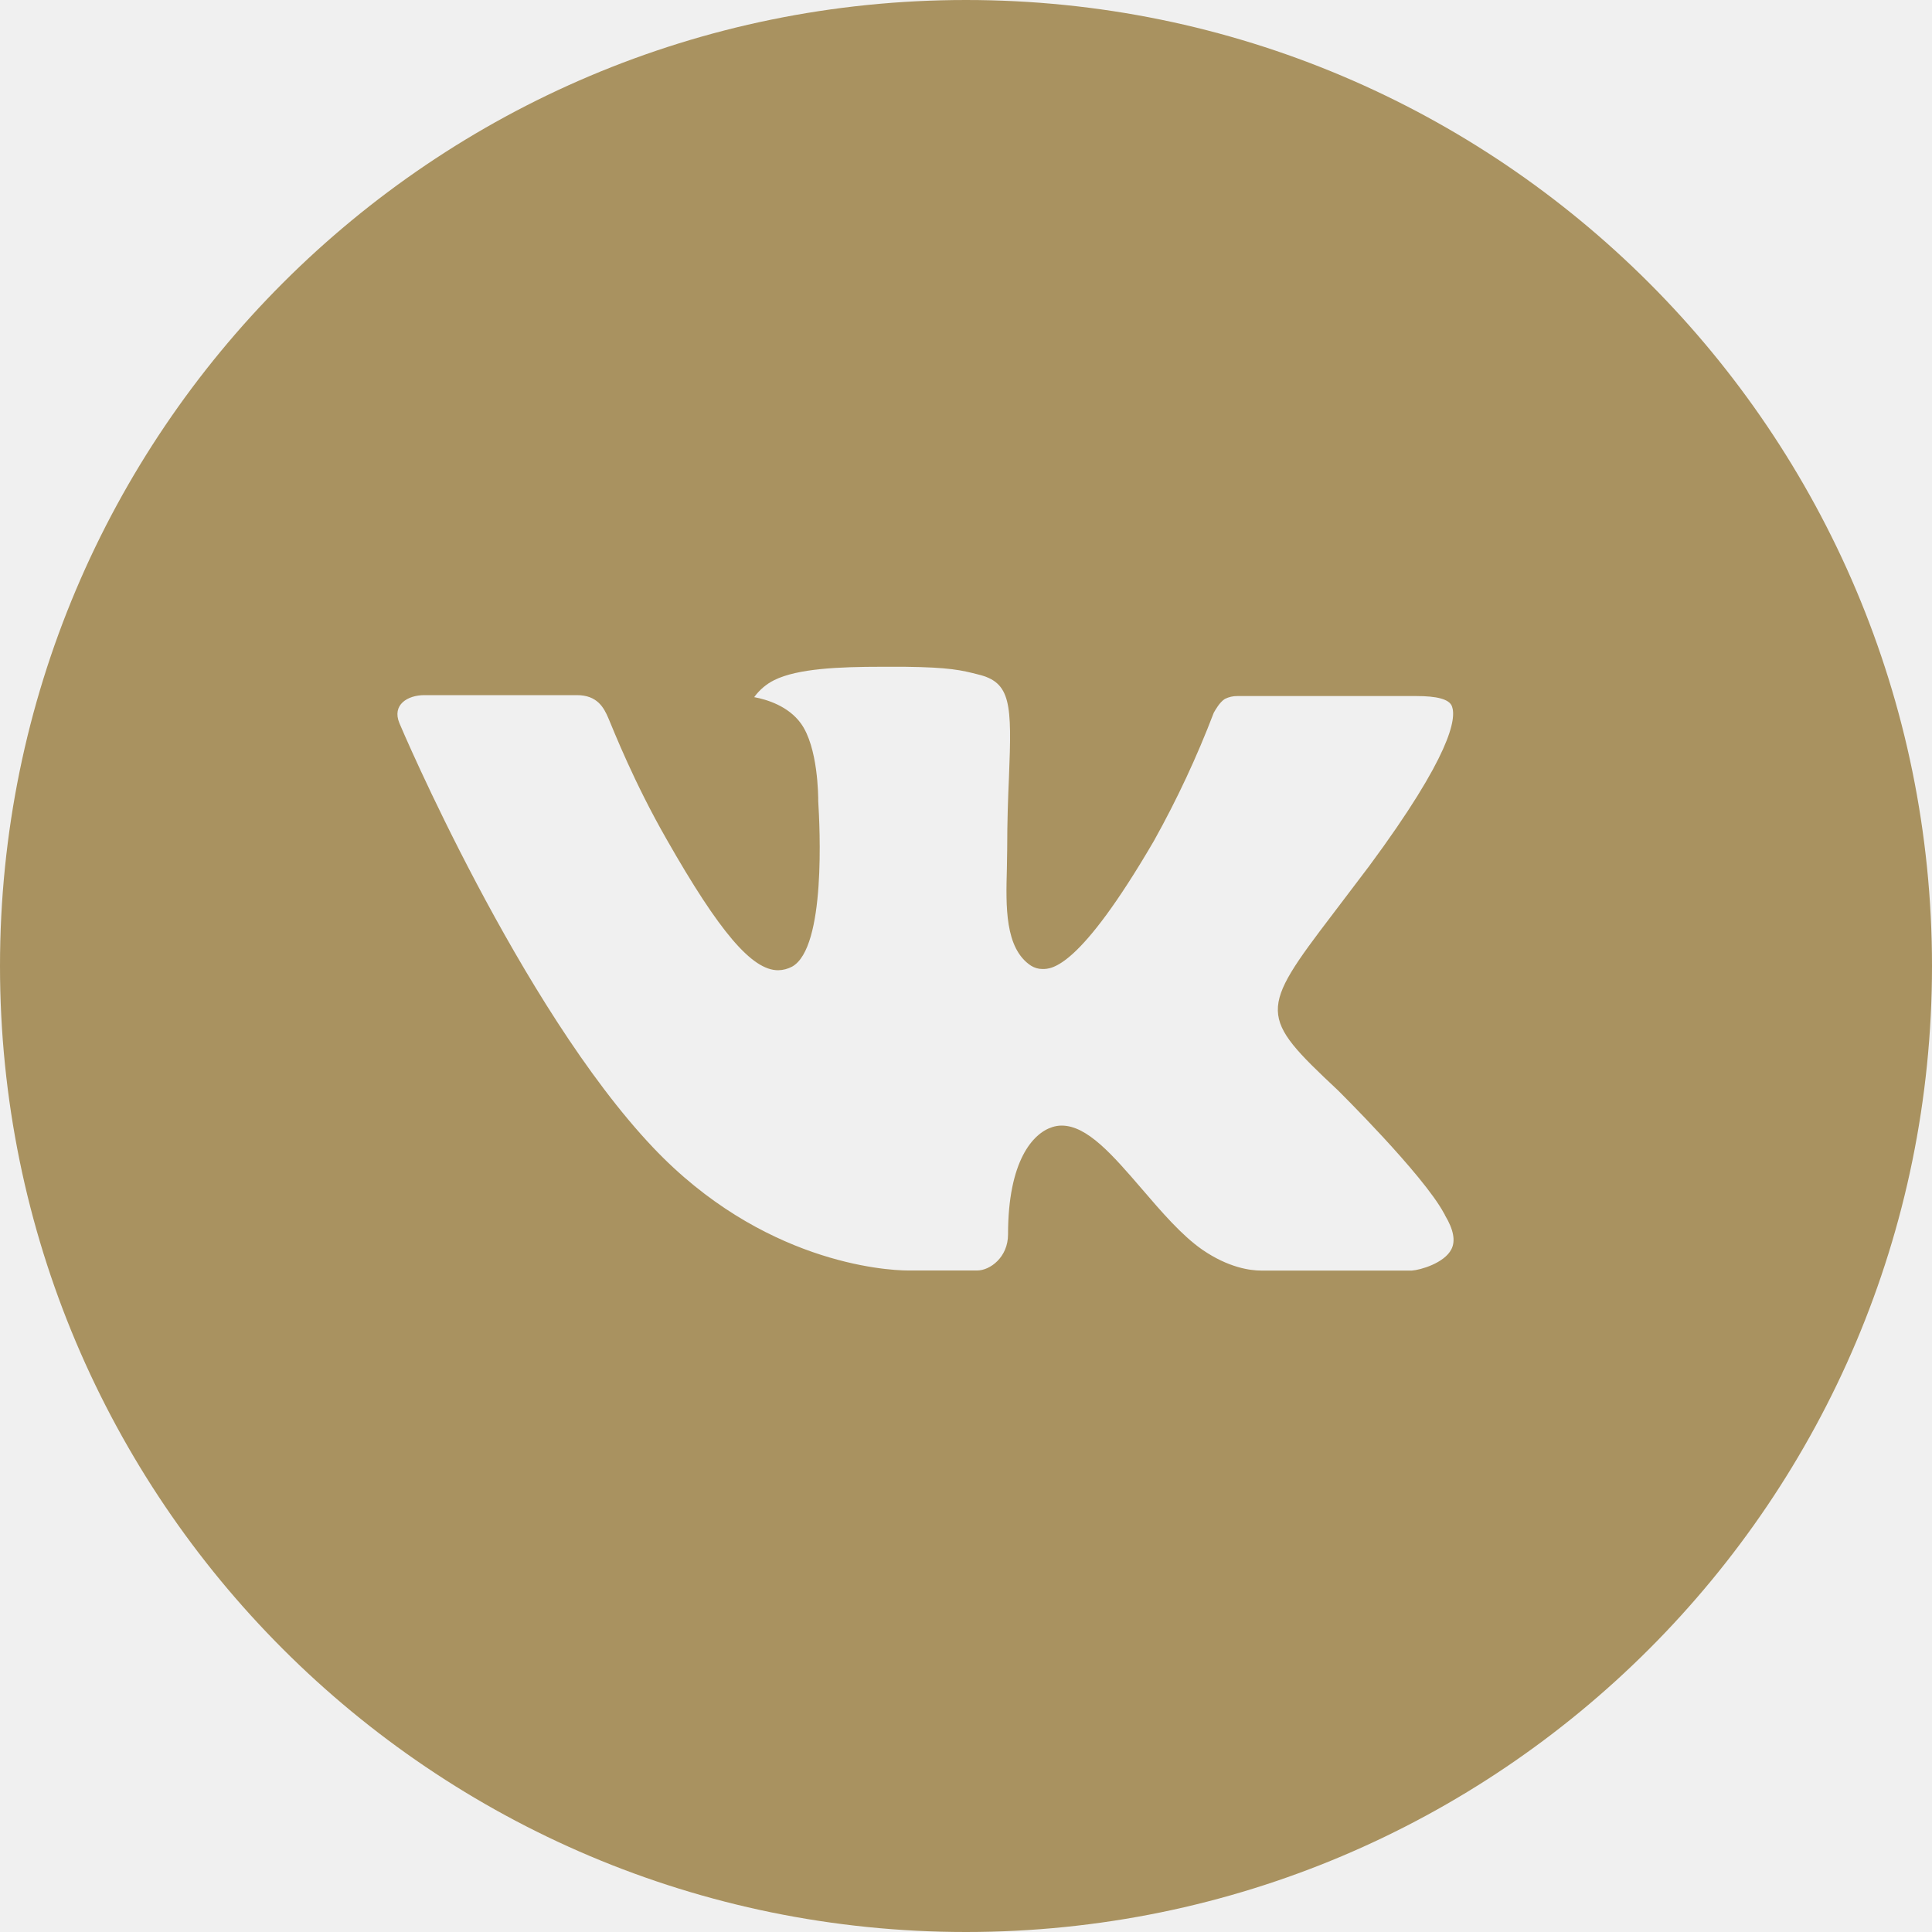
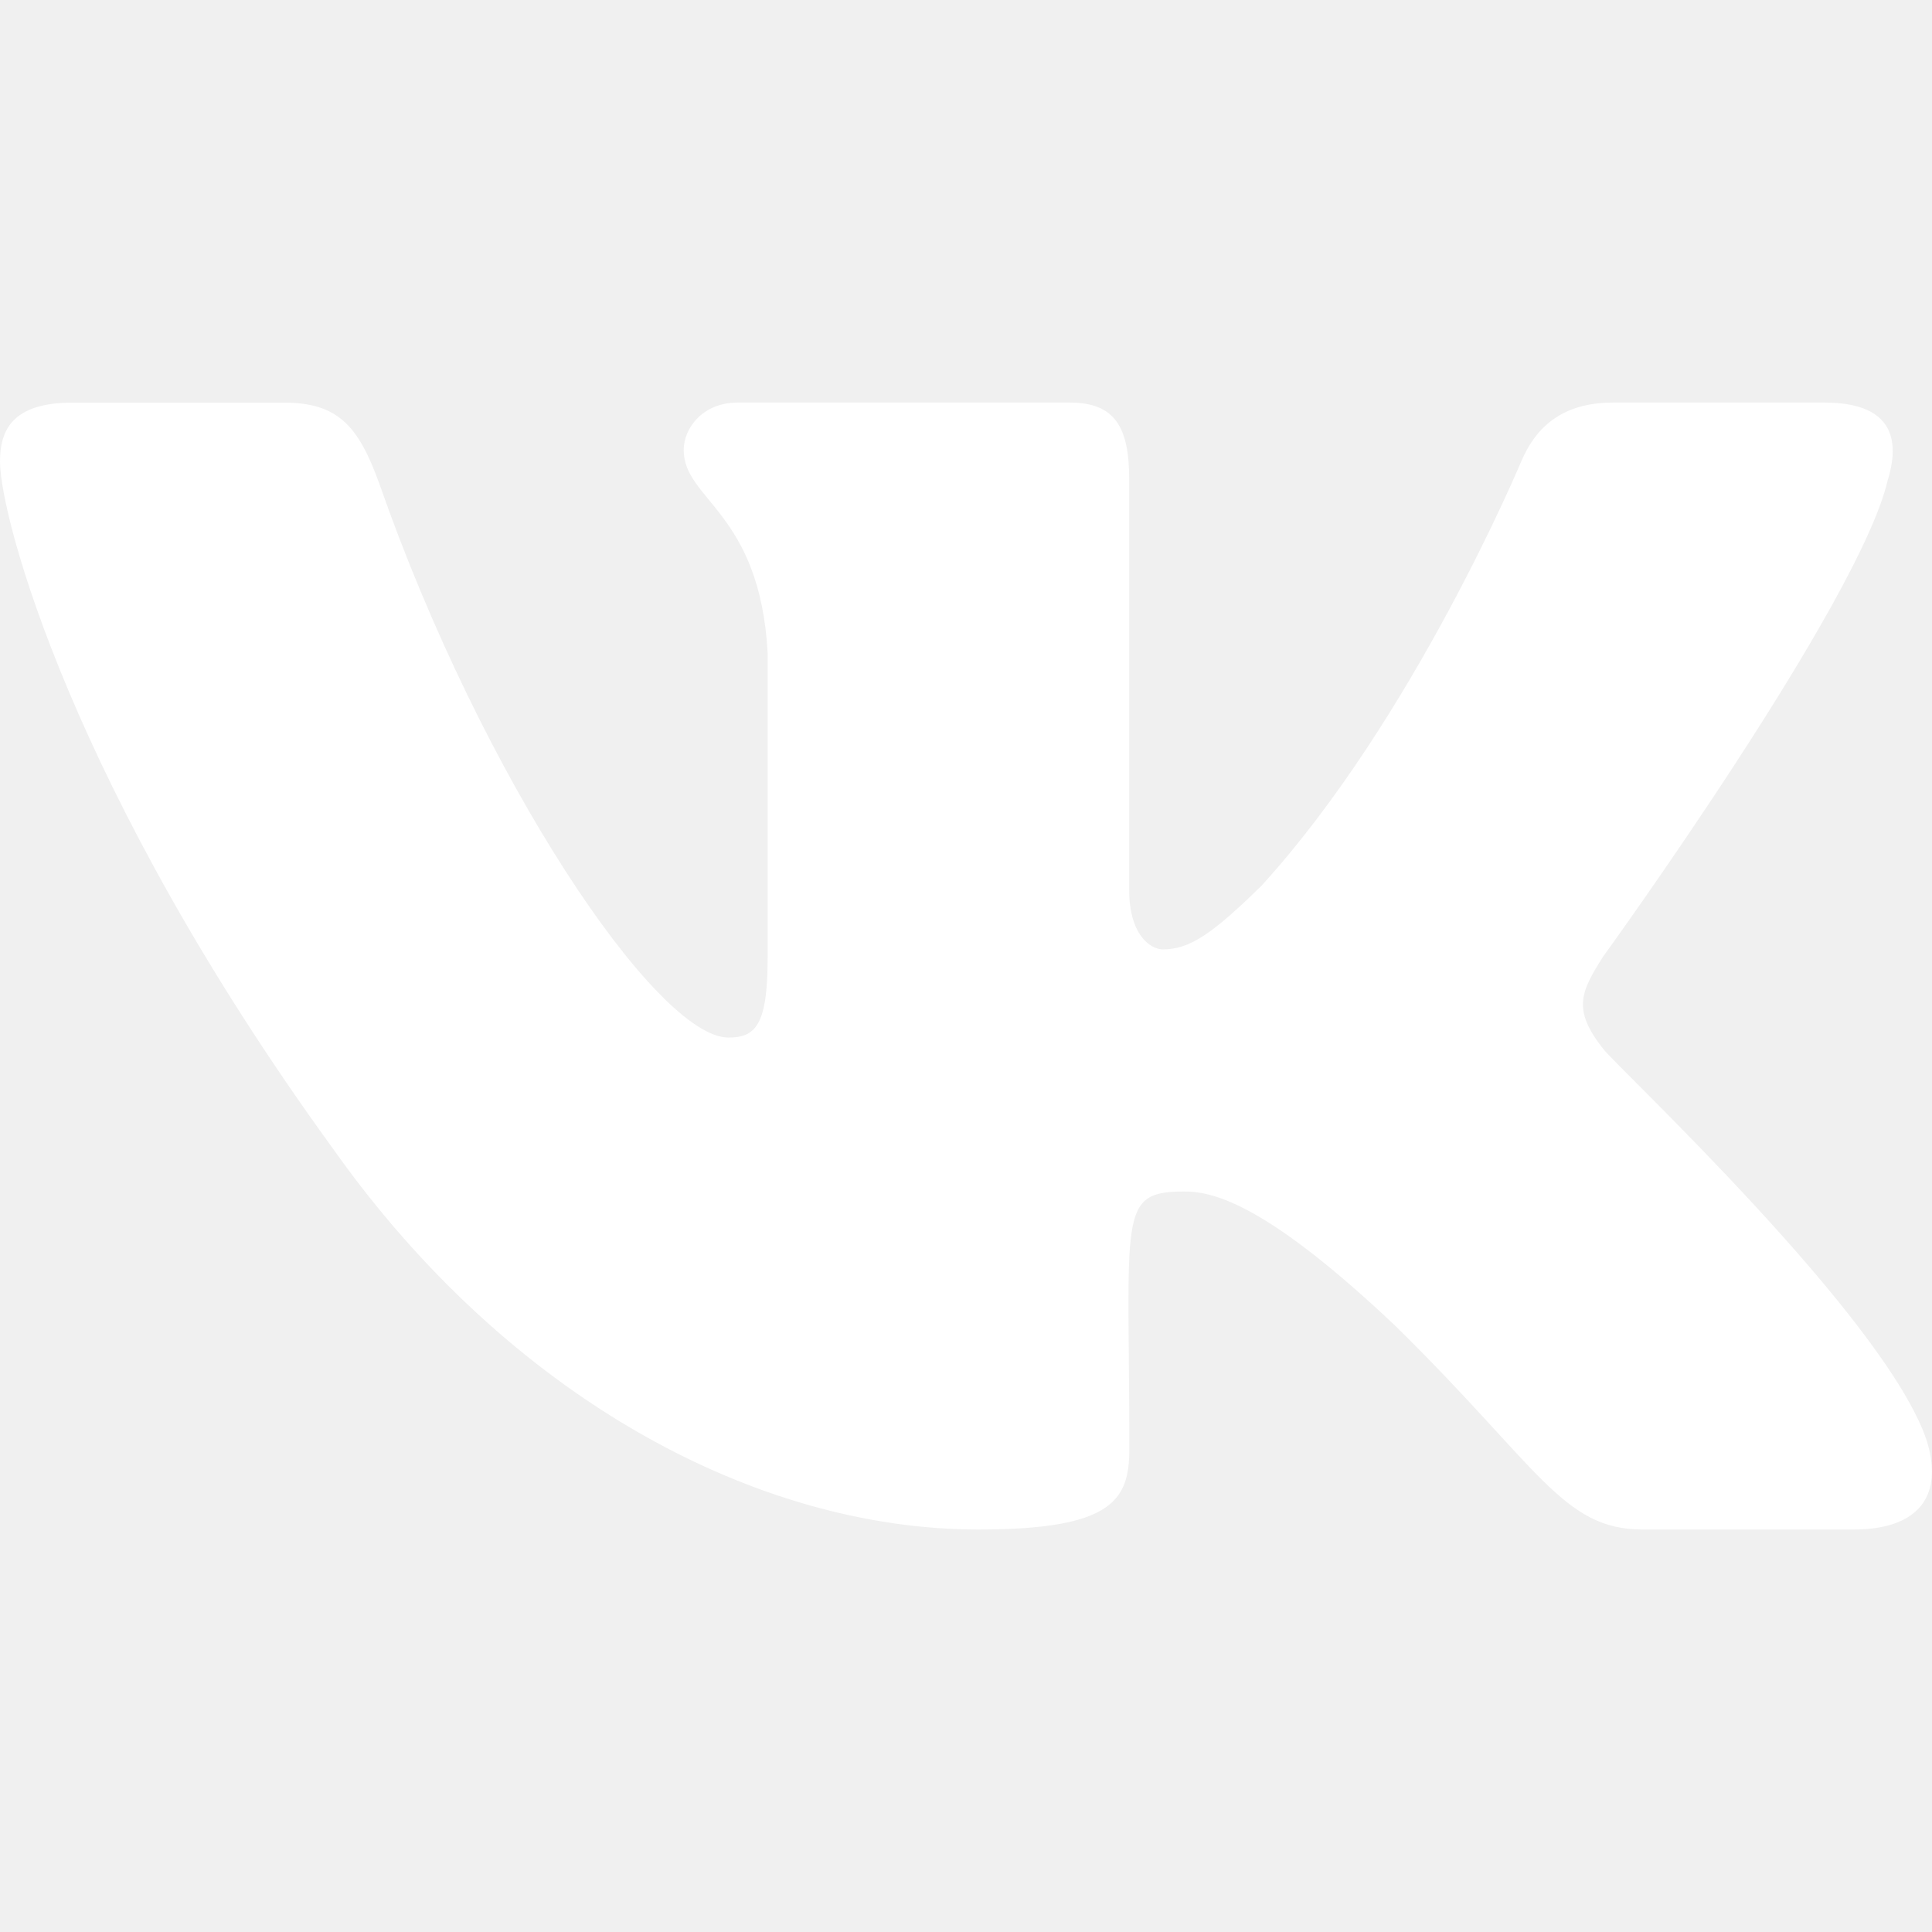
- <svg xmlns="http://www.w3.org/2000/svg" width="25" height="25" viewBox="0 0 25 25" fill="none">
-   <path d="M12.5 0C5.596 0 0 5.596 0 12.5C0 19.404 5.596 25 12.5 25C19.404 25 25 19.404 25 12.5C25 5.596 19.404 0 12.5 0ZM17.307 14.103C17.307 14.103 18.413 15.194 18.685 15.7C18.693 15.711 18.697 15.721 18.699 15.727C18.81 15.913 18.836 16.057 18.781 16.165C18.69 16.345 18.378 16.434 18.271 16.441H16.318C16.182 16.441 15.898 16.406 15.555 16.169C15.29 15.984 15.03 15.681 14.776 15.385C14.397 14.945 14.069 14.565 13.738 14.565C13.696 14.565 13.655 14.572 13.615 14.585C13.365 14.665 13.044 15.022 13.044 15.973C13.044 16.27 12.81 16.44 12.645 16.44H11.75C11.445 16.44 9.858 16.333 8.452 14.85C6.73 13.034 5.181 9.391 5.168 9.357C5.07 9.121 5.272 8.995 5.492 8.995H7.465C7.728 8.995 7.814 9.155 7.874 9.297C7.944 9.462 8.202 10.12 8.625 10.859C9.311 12.065 9.732 12.555 10.069 12.555C10.132 12.554 10.194 12.538 10.25 12.508C10.69 12.263 10.608 10.694 10.588 10.368C10.588 10.307 10.587 9.667 10.362 9.359C10.2 9.137 9.926 9.052 9.759 9.021C9.827 8.928 9.915 8.852 10.018 8.801C10.32 8.65 10.865 8.628 11.405 8.628H11.706C12.292 8.635 12.443 8.673 12.655 8.727C13.085 8.829 13.094 9.107 13.056 10.056C13.044 10.325 13.033 10.63 13.033 10.99C13.033 11.068 13.029 11.151 13.029 11.24C13.016 11.723 13 12.271 13.341 12.496C13.386 12.524 13.437 12.539 13.49 12.539C13.608 12.539 13.965 12.539 14.931 10.882C15.229 10.348 15.488 9.794 15.706 9.223C15.725 9.189 15.783 9.085 15.85 9.044C15.9 9.019 15.956 9.006 16.012 9.007H18.331C18.583 9.007 18.756 9.044 18.789 9.142C18.846 9.297 18.779 9.77 17.72 11.203L17.247 11.827C16.288 13.085 16.288 13.148 17.307 14.103Z" fill="#A99260" />
+ <svg xmlns="http://www.w3.org/2000/svg" width="28" height="28" viewBox="0 0 28 28" fill="none">
+   <g clip-path="url(#clip0)">
+     <path d="M23.234 15.2C22.782 14.628 22.911 14.374 23.234 13.863C23.24 13.857 26.977 8.693 27.362 6.942L27.364 6.941C27.555 6.303 27.364 5.834 26.439 5.834H23.378C22.598 5.834 22.239 6.236 22.047 6.687C22.047 6.687 20.488 10.418 18.283 12.836C17.571 13.535 17.242 13.759 16.854 13.759C16.662 13.759 16.365 13.535 16.365 12.897V6.941C16.365 6.176 16.147 5.834 15.502 5.834H10.688C10.199 5.834 9.909 6.191 9.909 6.523C9.909 7.249 11.011 7.416 11.125 9.458V13.887C11.125 14.858 10.949 15.037 10.558 15.037C9.518 15.037 6.992 11.29 5.495 7.003C5.193 6.171 4.898 5.835 4.112 5.835H1.05C0.176 5.835 0 6.238 0 6.688C0 7.484 1.041 11.44 4.839 16.666C7.371 20.234 10.936 22.167 14.18 22.167C16.129 22.167 16.367 21.738 16.367 21C16.367 17.59 16.191 17.268 17.168 17.268C17.62 17.268 18.399 17.492 20.22 19.213C22.3 21.254 22.642 22.167 23.806 22.167H26.867C27.74 22.167 28.182 21.738 27.928 20.891C27.346 19.11 23.412 15.445 23.234 15.2Z" fill="#fff" />
+   </g>
+   <defs>
+     <clipPath id="clip0">
+       <rect width="28" height="28" fill="white" />
+     </clipPath>
+   </defs>
</svg>
